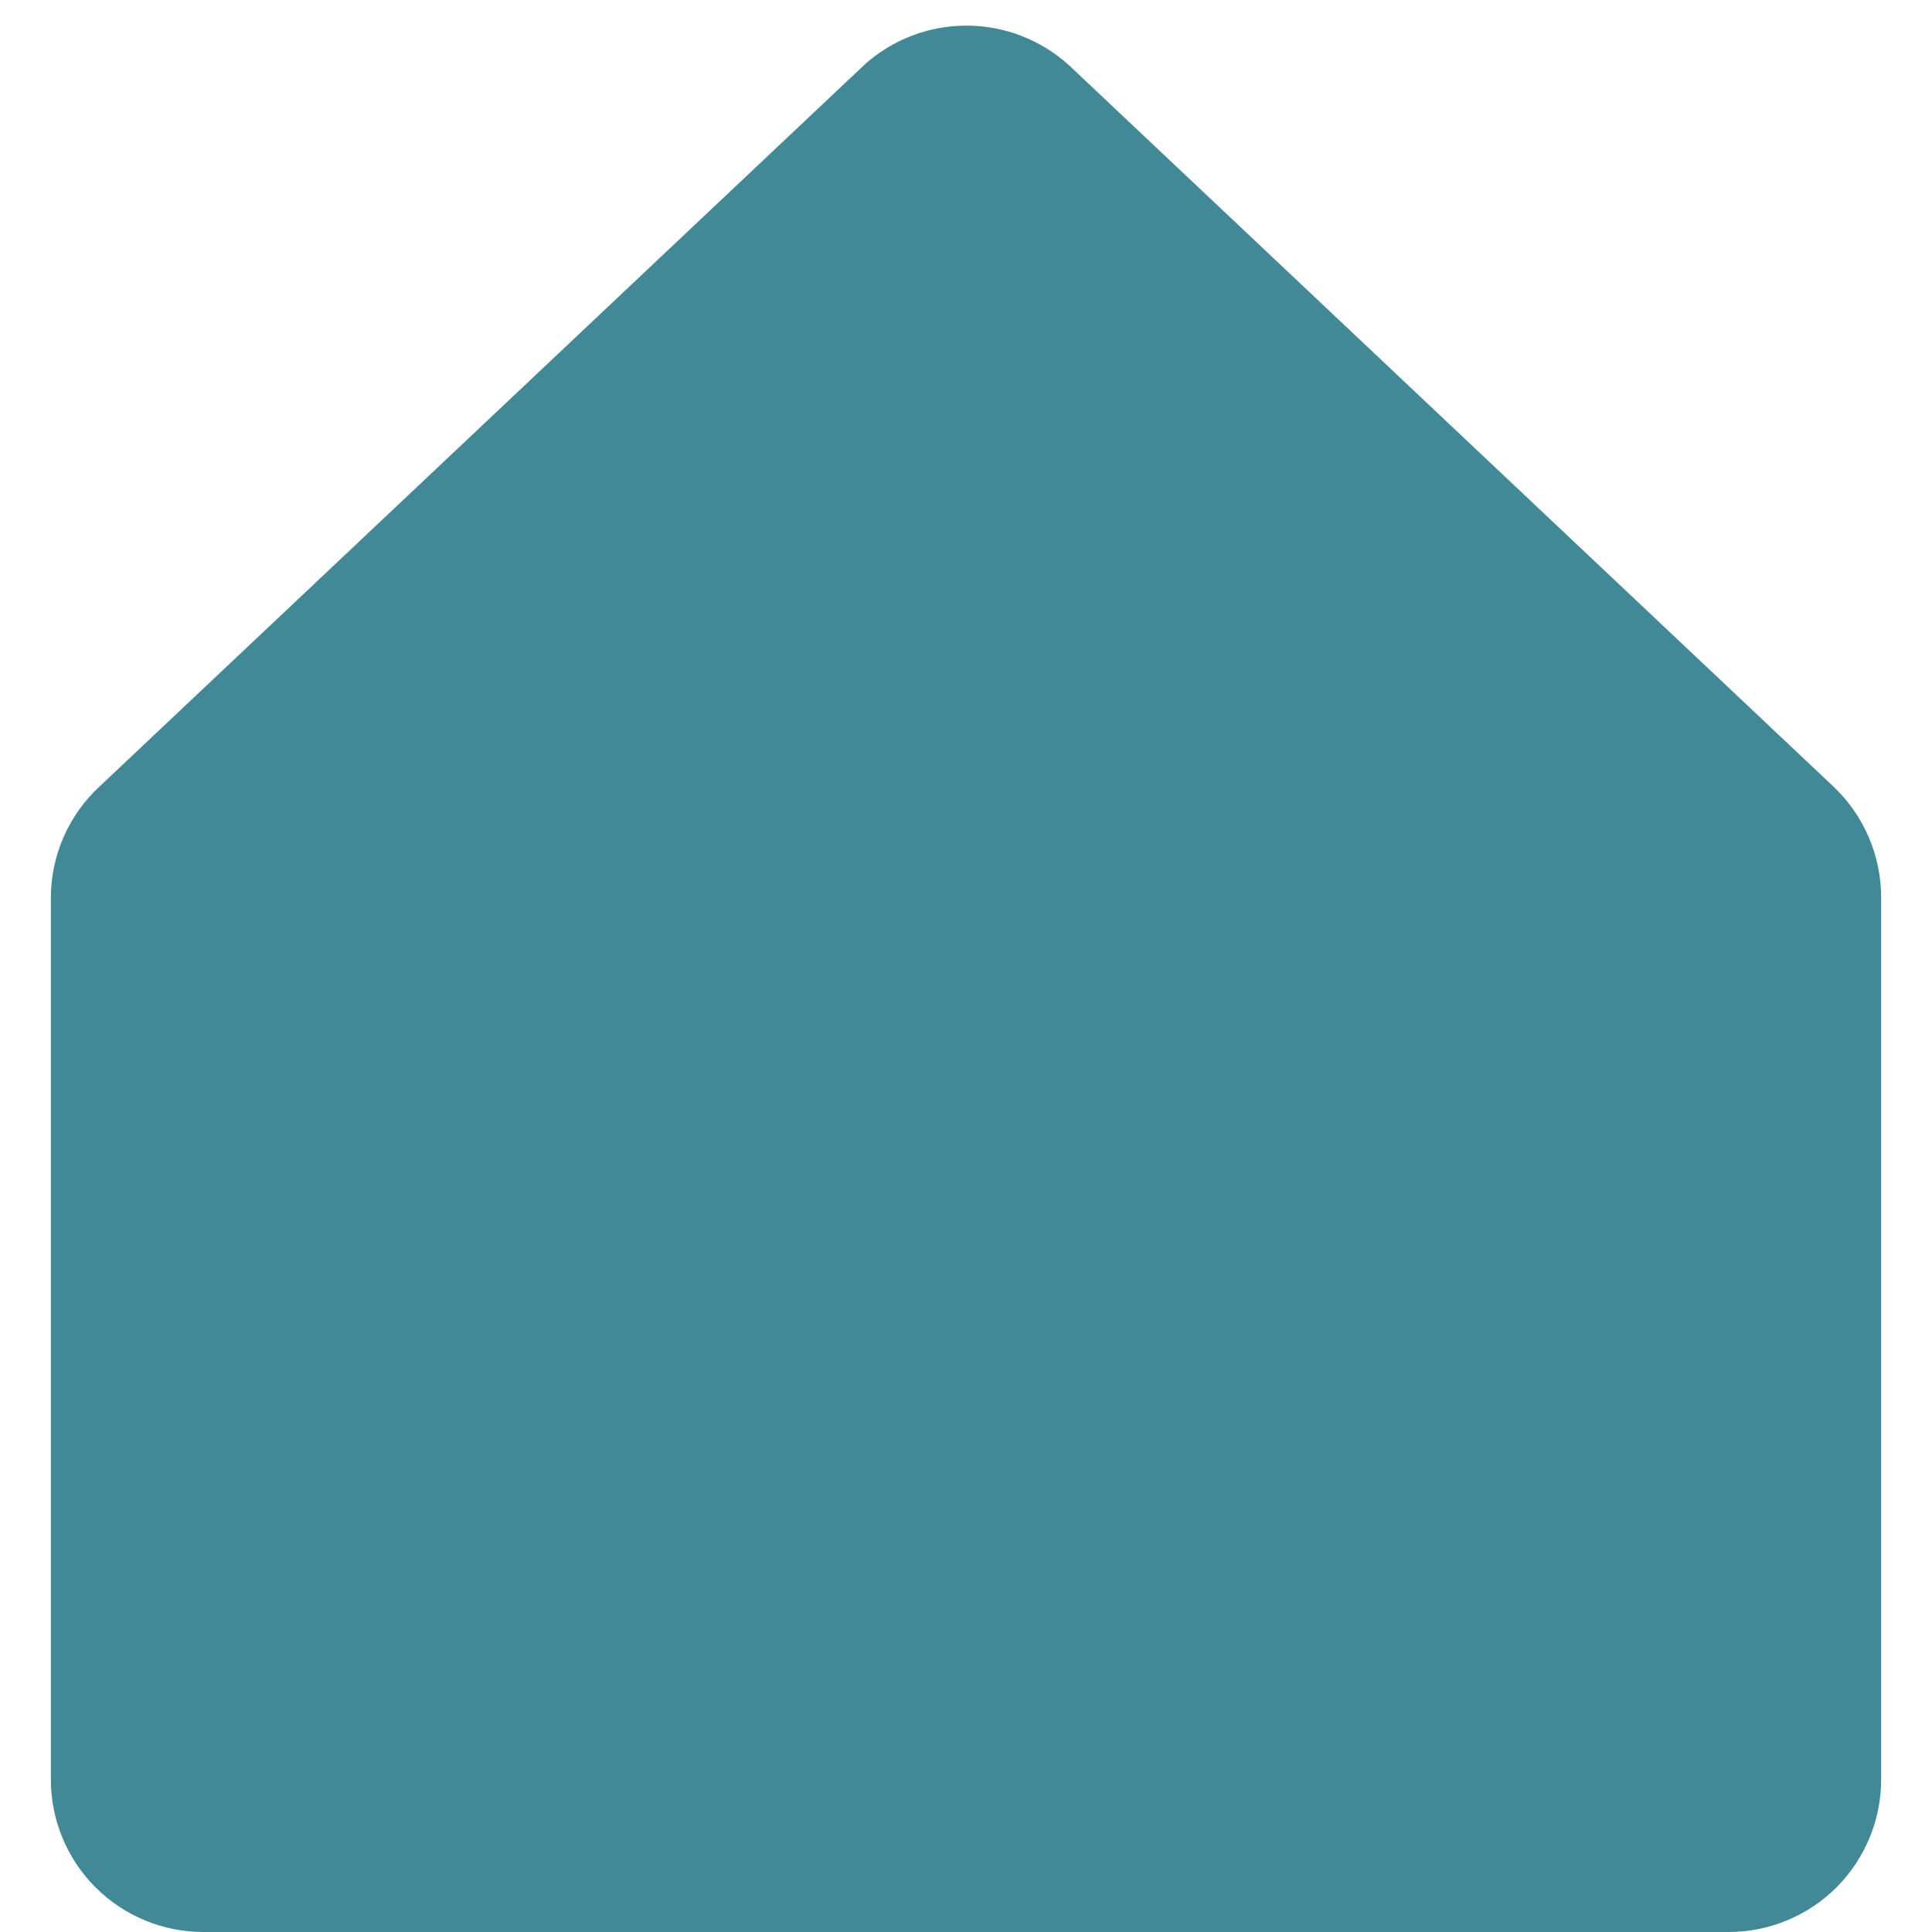
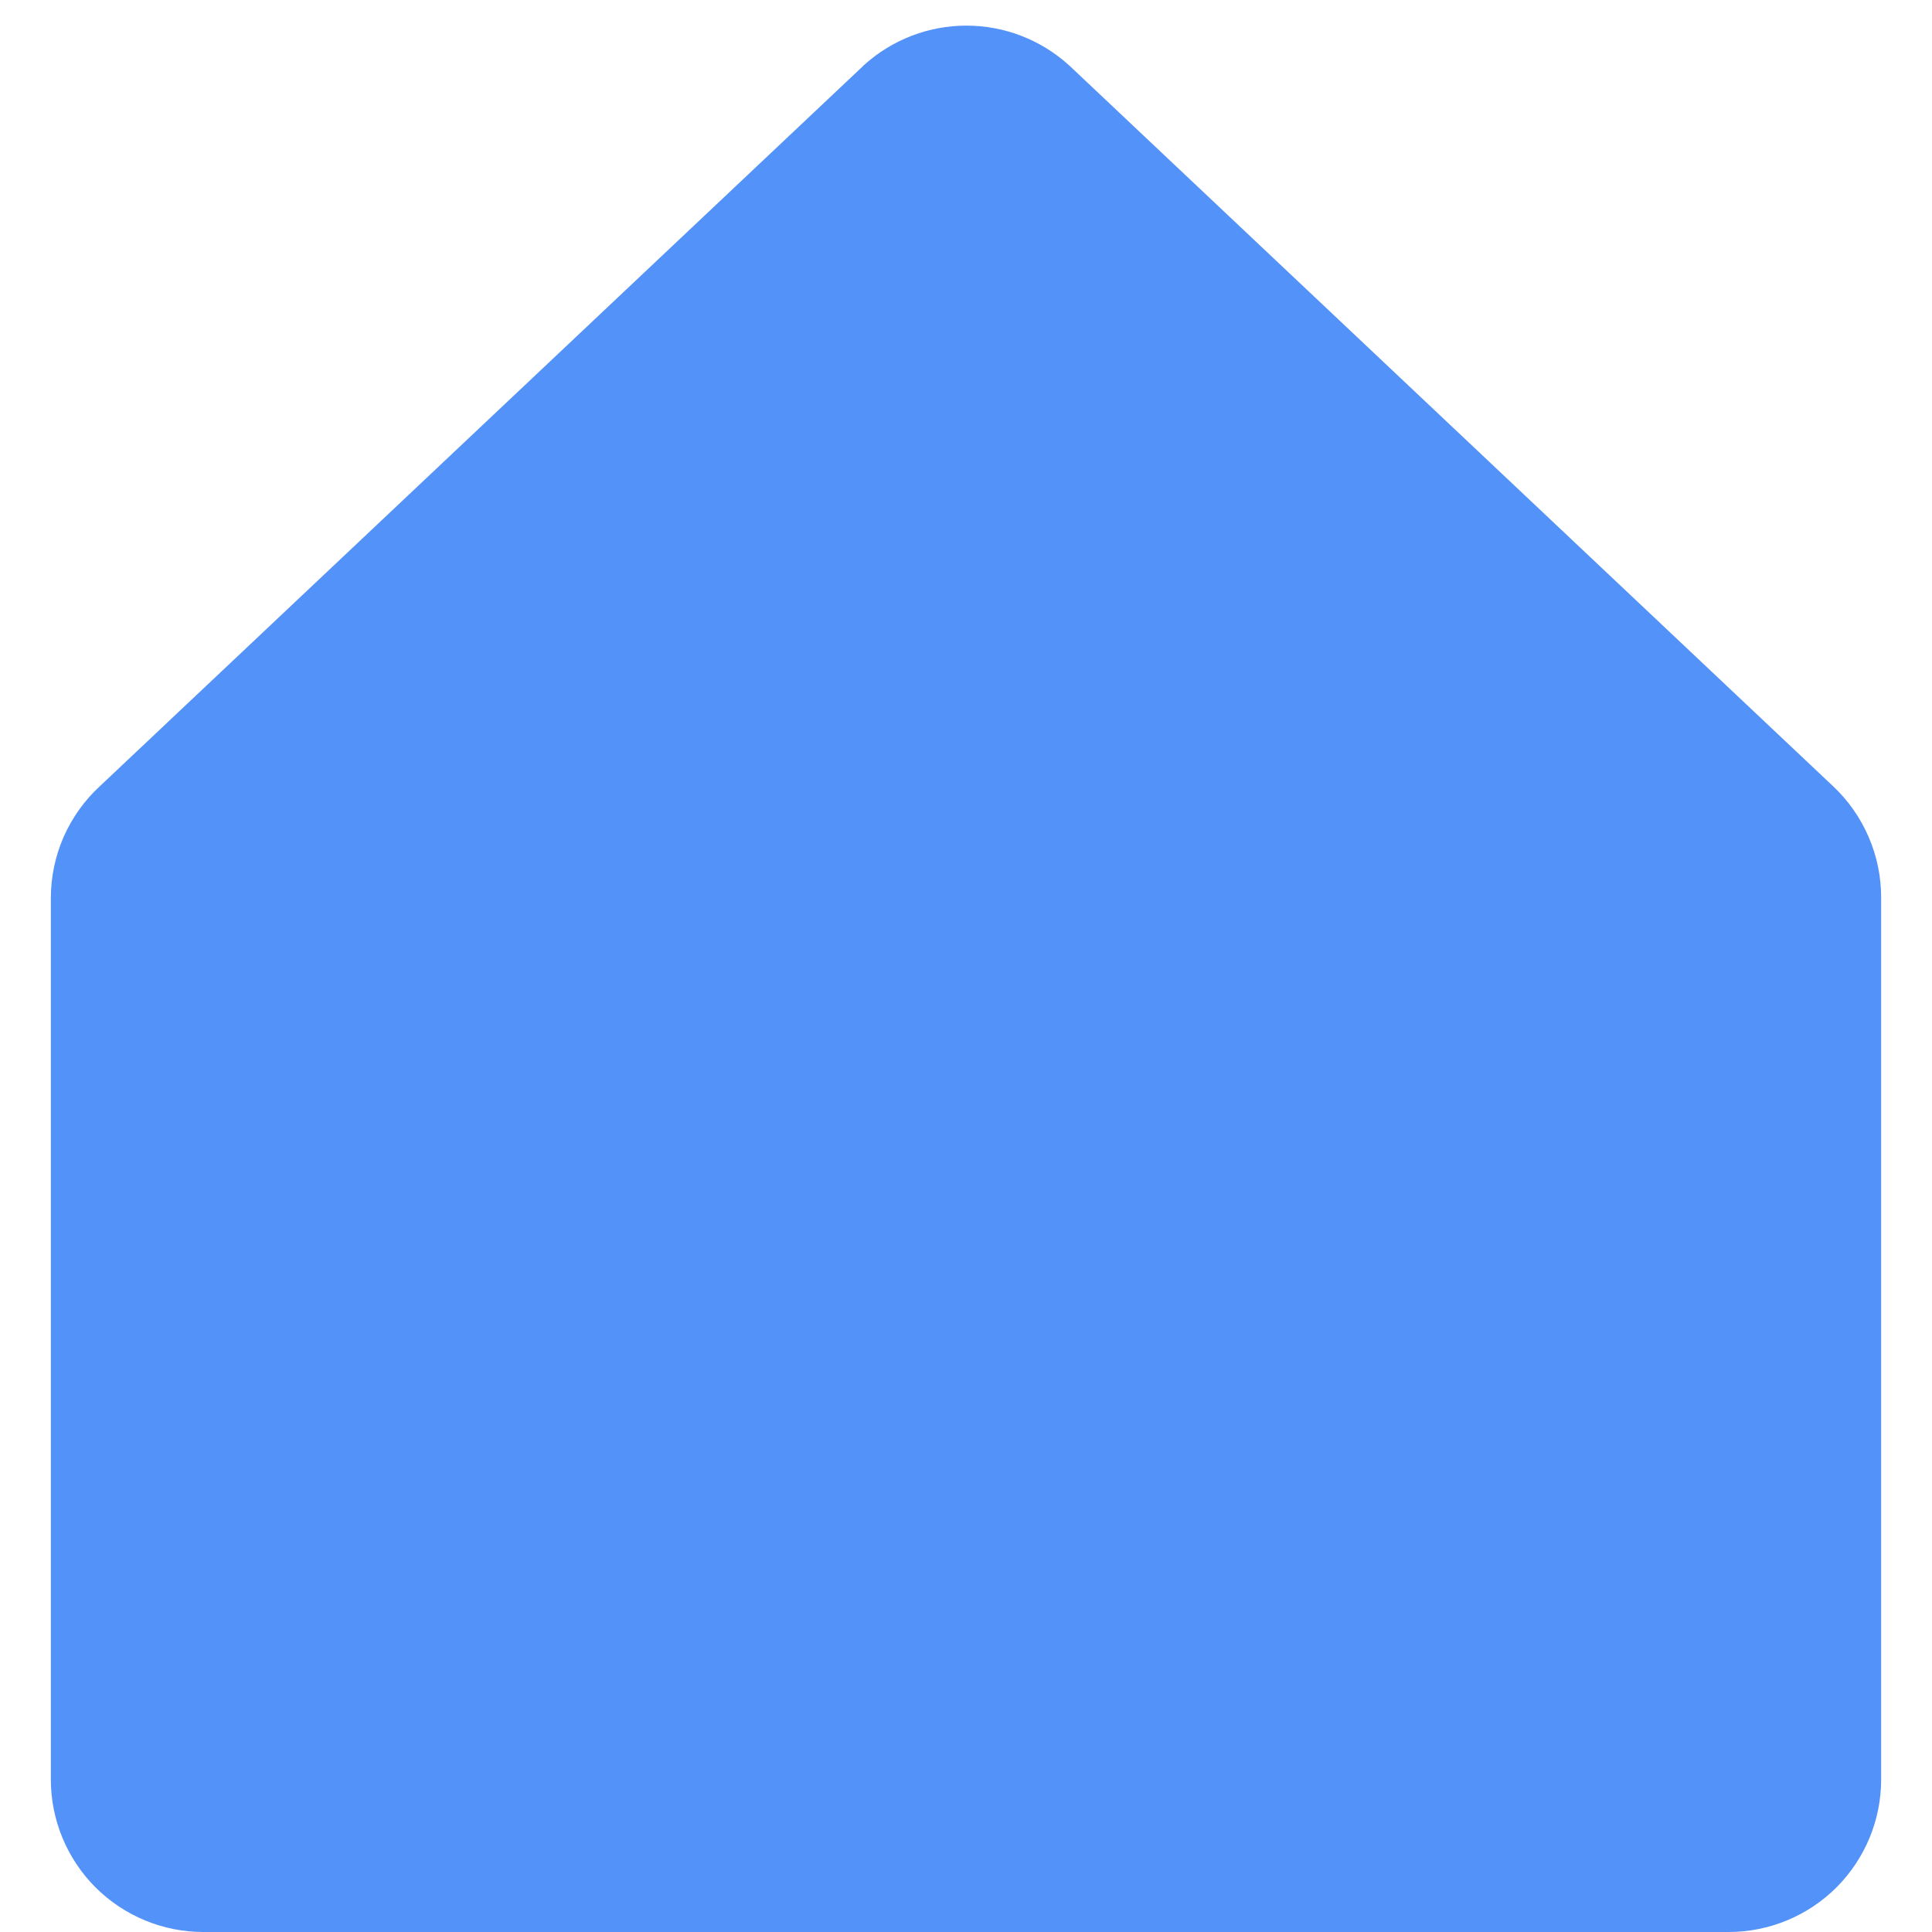
<svg xmlns="http://www.w3.org/2000/svg" width="19" height="19" viewBox="0 0 19 19" fill="none">
-   <path d="M18.5 8.833V17.5C18.5 17.898 18.342 18.279 18.061 18.561C17.779 18.842 17.398 19 17 19H2C1.602 19 1.221 18.842 0.939 18.561C0.658 18.279 0.5 17.898 0.5 17.5V8.833C0.5 8.625 0.543 8.42 0.626 8.23C0.71 8.04 0.832 7.869 0.985 7.729L8.485 0.652L8.495 0.642C8.771 0.391 9.131 0.252 9.504 0.252C9.877 0.252 10.237 0.391 10.513 0.642C10.517 0.646 10.52 0.649 10.524 0.652L18.024 7.729C18.175 7.87 18.295 8.041 18.377 8.231C18.459 8.421 18.501 8.626 18.5 8.833Z" fill="#418997" />
+   <path d="M18.5 8.833V17.5C18.5 17.898 18.342 18.279 18.061 18.561C17.779 18.842 17.398 19 17 19H2C1.602 19 1.221 18.842 0.939 18.561C0.658 18.279 0.5 17.898 0.5 17.5V8.833C0.5 8.625 0.543 8.42 0.626 8.23C0.71 8.04 0.832 7.869 0.985 7.729L8.485 0.652L8.495 0.642C8.771 0.391 9.131 0.252 9.504 0.252C9.877 0.252 10.237 0.391 10.513 0.642C10.517 0.646 10.52 0.649 10.524 0.652L18.024 7.729C18.175 7.87 18.295 8.041 18.377 8.231C18.459 8.421 18.501 8.626 18.5 8.833Z" fill="#5392F9 " />
</svg>
